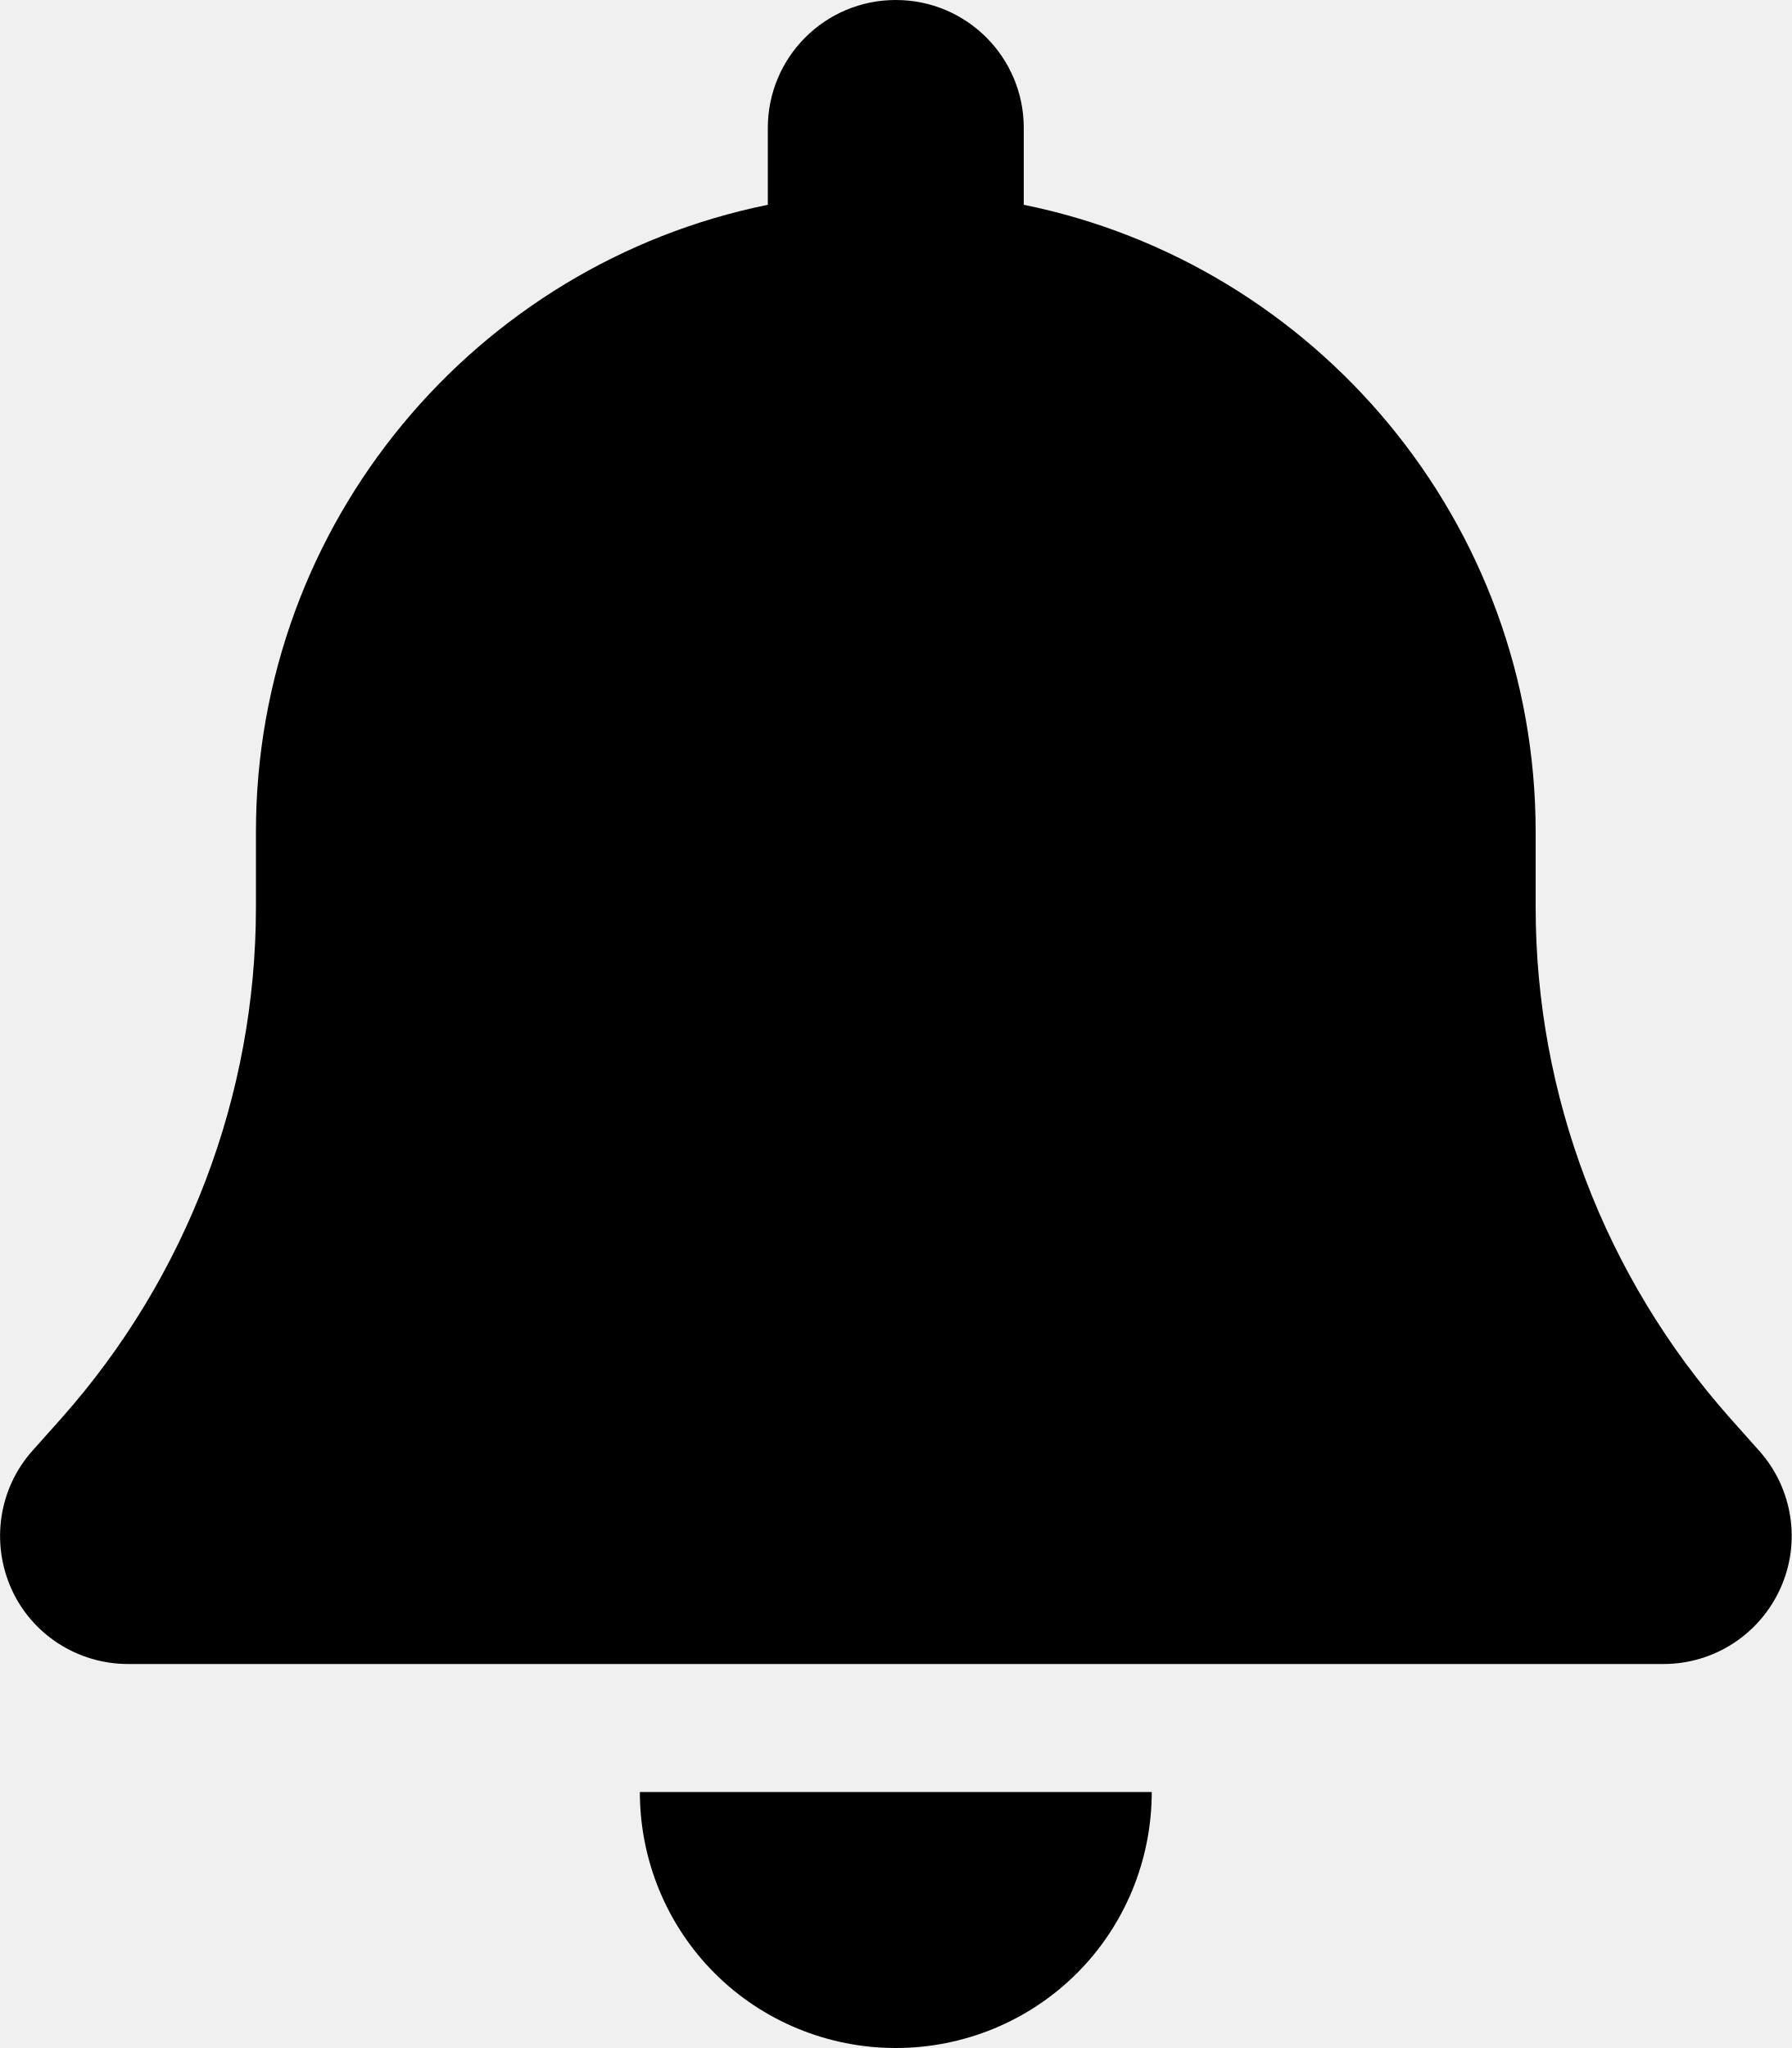
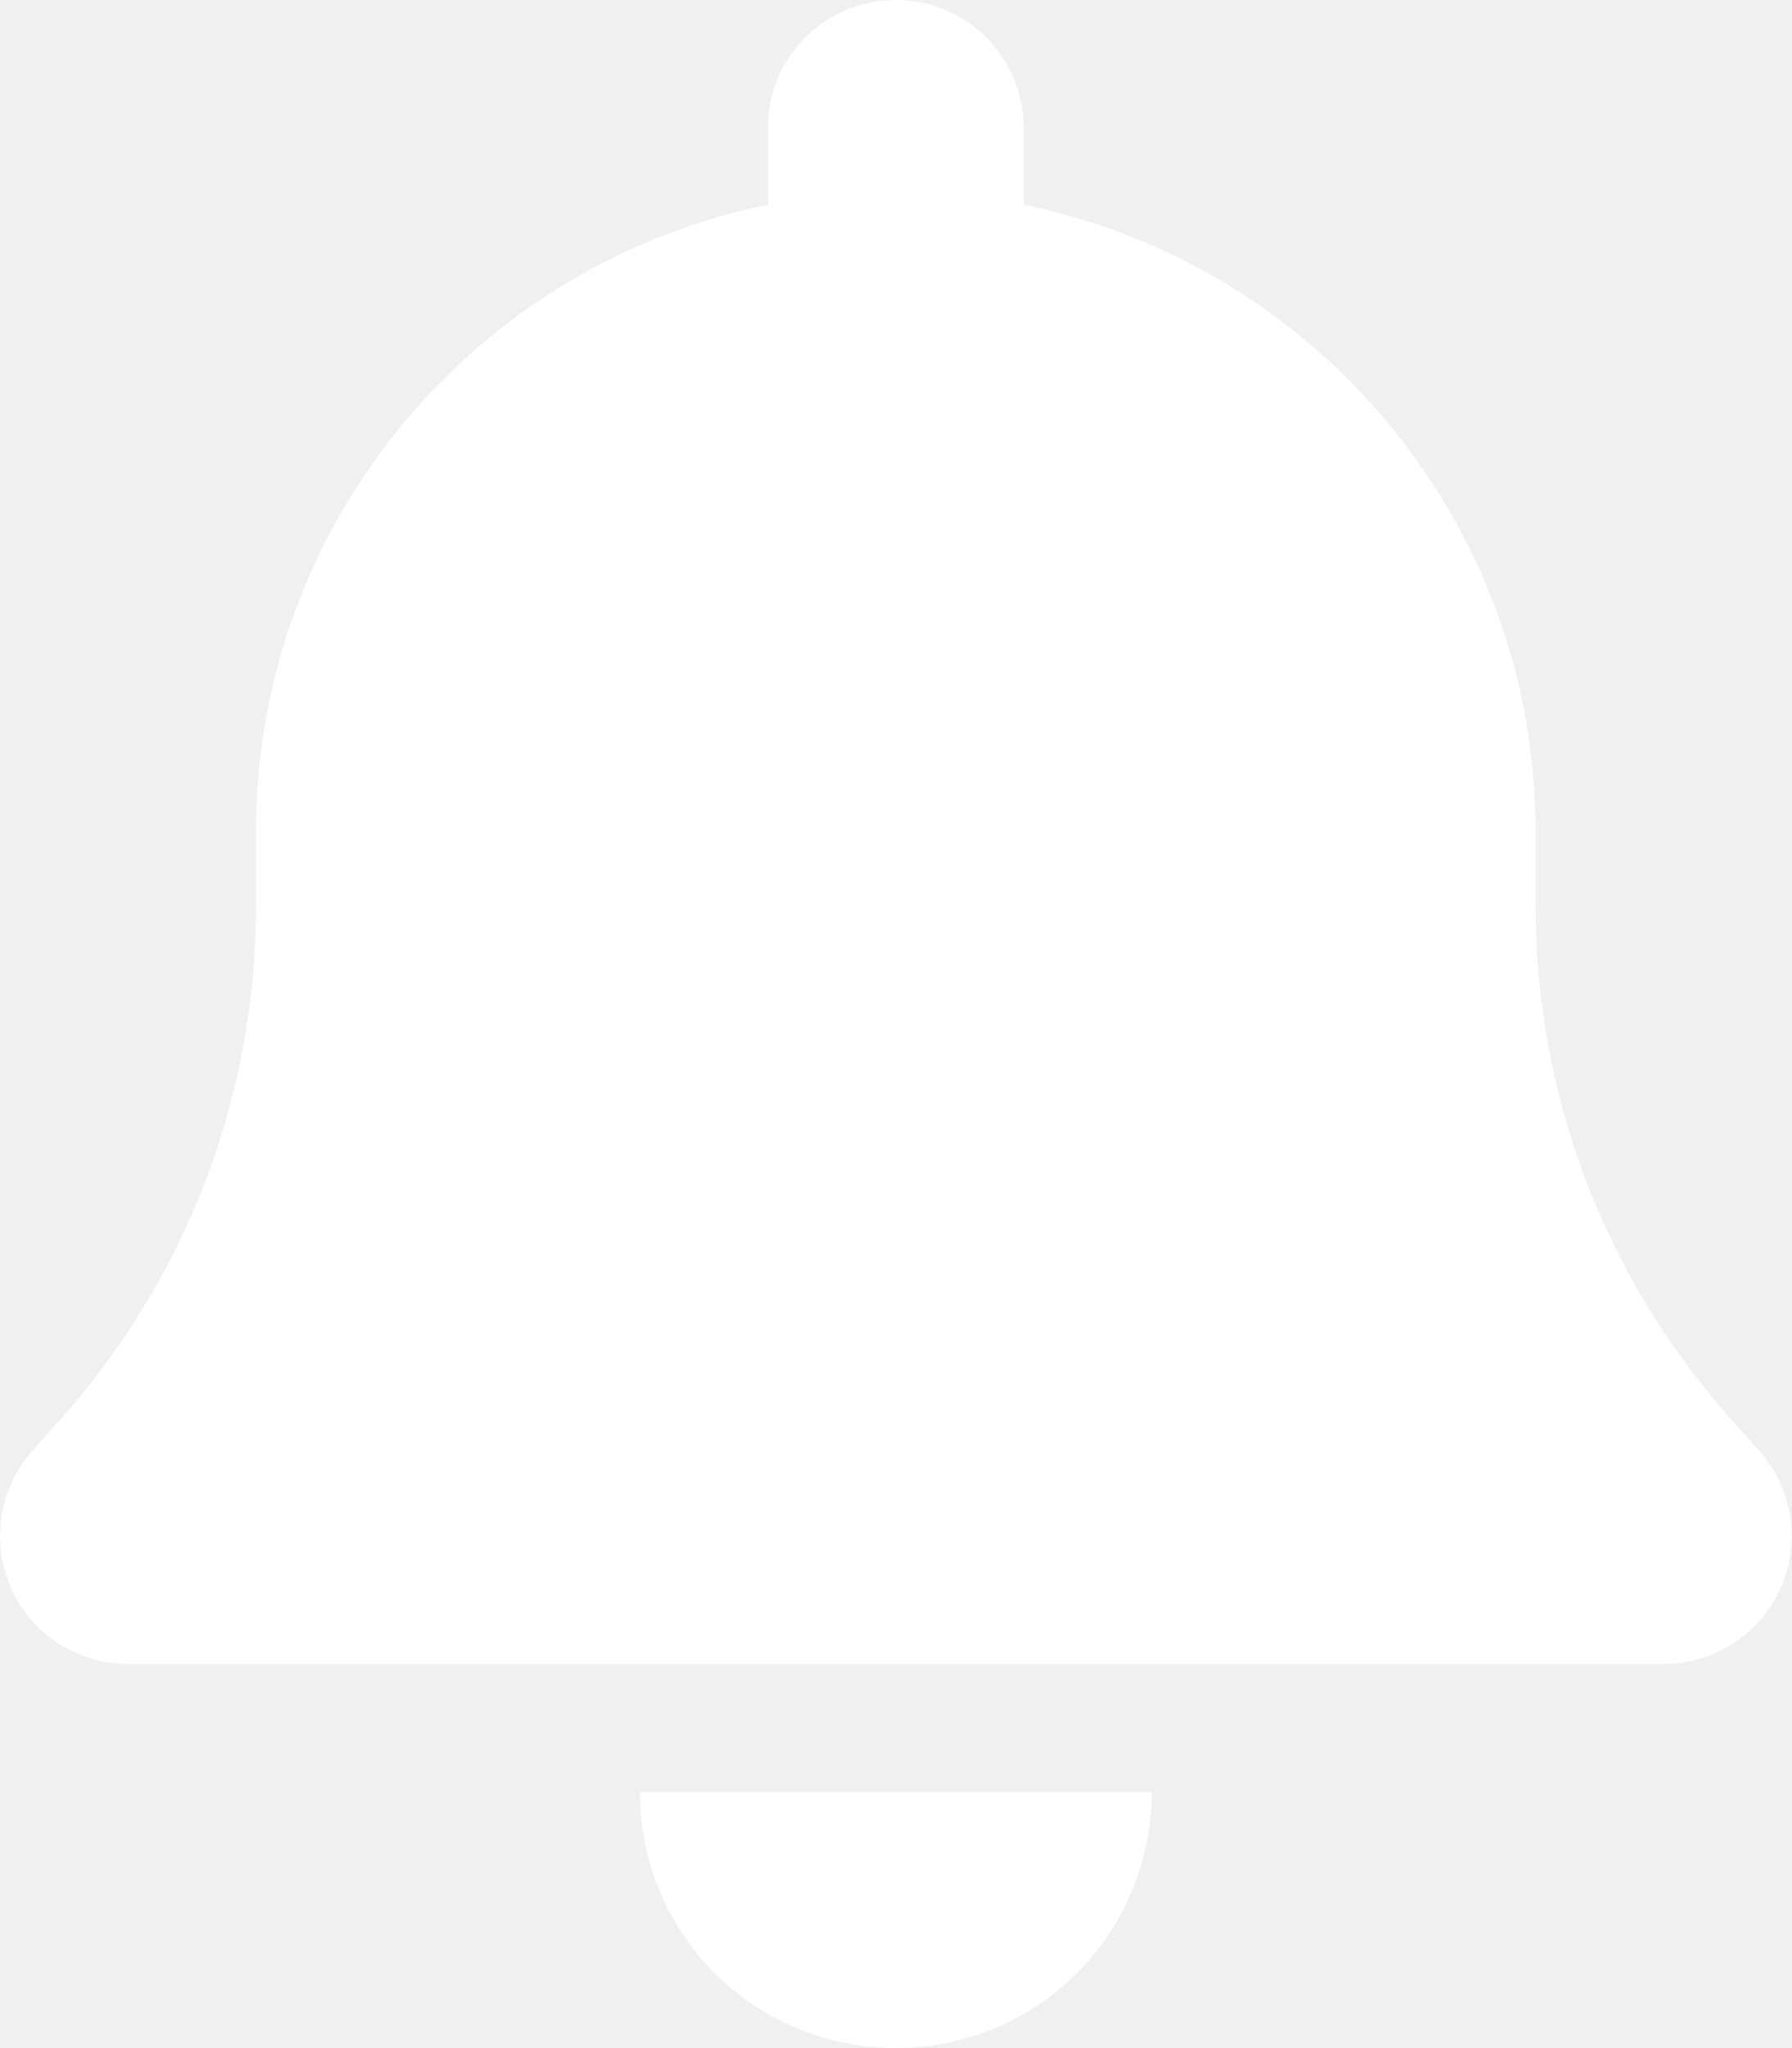
<svg xmlns="http://www.w3.org/2000/svg" viewBox="0 0 448 512">
-   <path d="M224 0c-17.7 0-32 14.3-32 32V51.2C119 66 64 130.6 64 208v18.8c0 47-17.3 92.4-48.5 127.6l-7.4 8.3c-8.4 9.4-10.4 22.9-5.3 34.4S19.4 416 32 416H416c12.6 0 24-7.4 29.2-18.9s3.1-25-5.3-34.4l-7.4-8.3C401.3 319.2 384 273.9 384 226.8V208c0-77.4-55-142-128-156.8V32c0-17.7-14.3-32-32-32zm45.3 493.3c12-12 18.7-28.3 18.7-45.3H224 160c0 17 6.7 33.3 18.7 45.3s28.3 18.7 45.3 18.7s33.3-6.7 45.3-18.7z" />
+   <path fill="#ffffff" d="M224 0c-17.7 0-32 14.3-32 32V51.2C119 66 64 130.6 64 208v18.8c0 47-17.3 92.4-48.5 127.6l-7.4 8.3c-8.4 9.4-10.4 22.9-5.3 34.4S19.4 416 32 416H416c12.6 0 24-7.4 29.2-18.9s3.1-25-5.3-34.4l-7.4-8.3C401.3 319.2 384 273.9 384 226.8V208c0-77.4-55-142-128-156.8V32c0-17.7-14.3-32-32-32zm45.3 493.3c12-12 18.7-28.3 18.7-45.3H224 160c0 17 6.7 33.3 18.7 45.3s28.3 18.7 45.3 18.7s33.3-6.7 45.3-18.7z" />
</svg>
